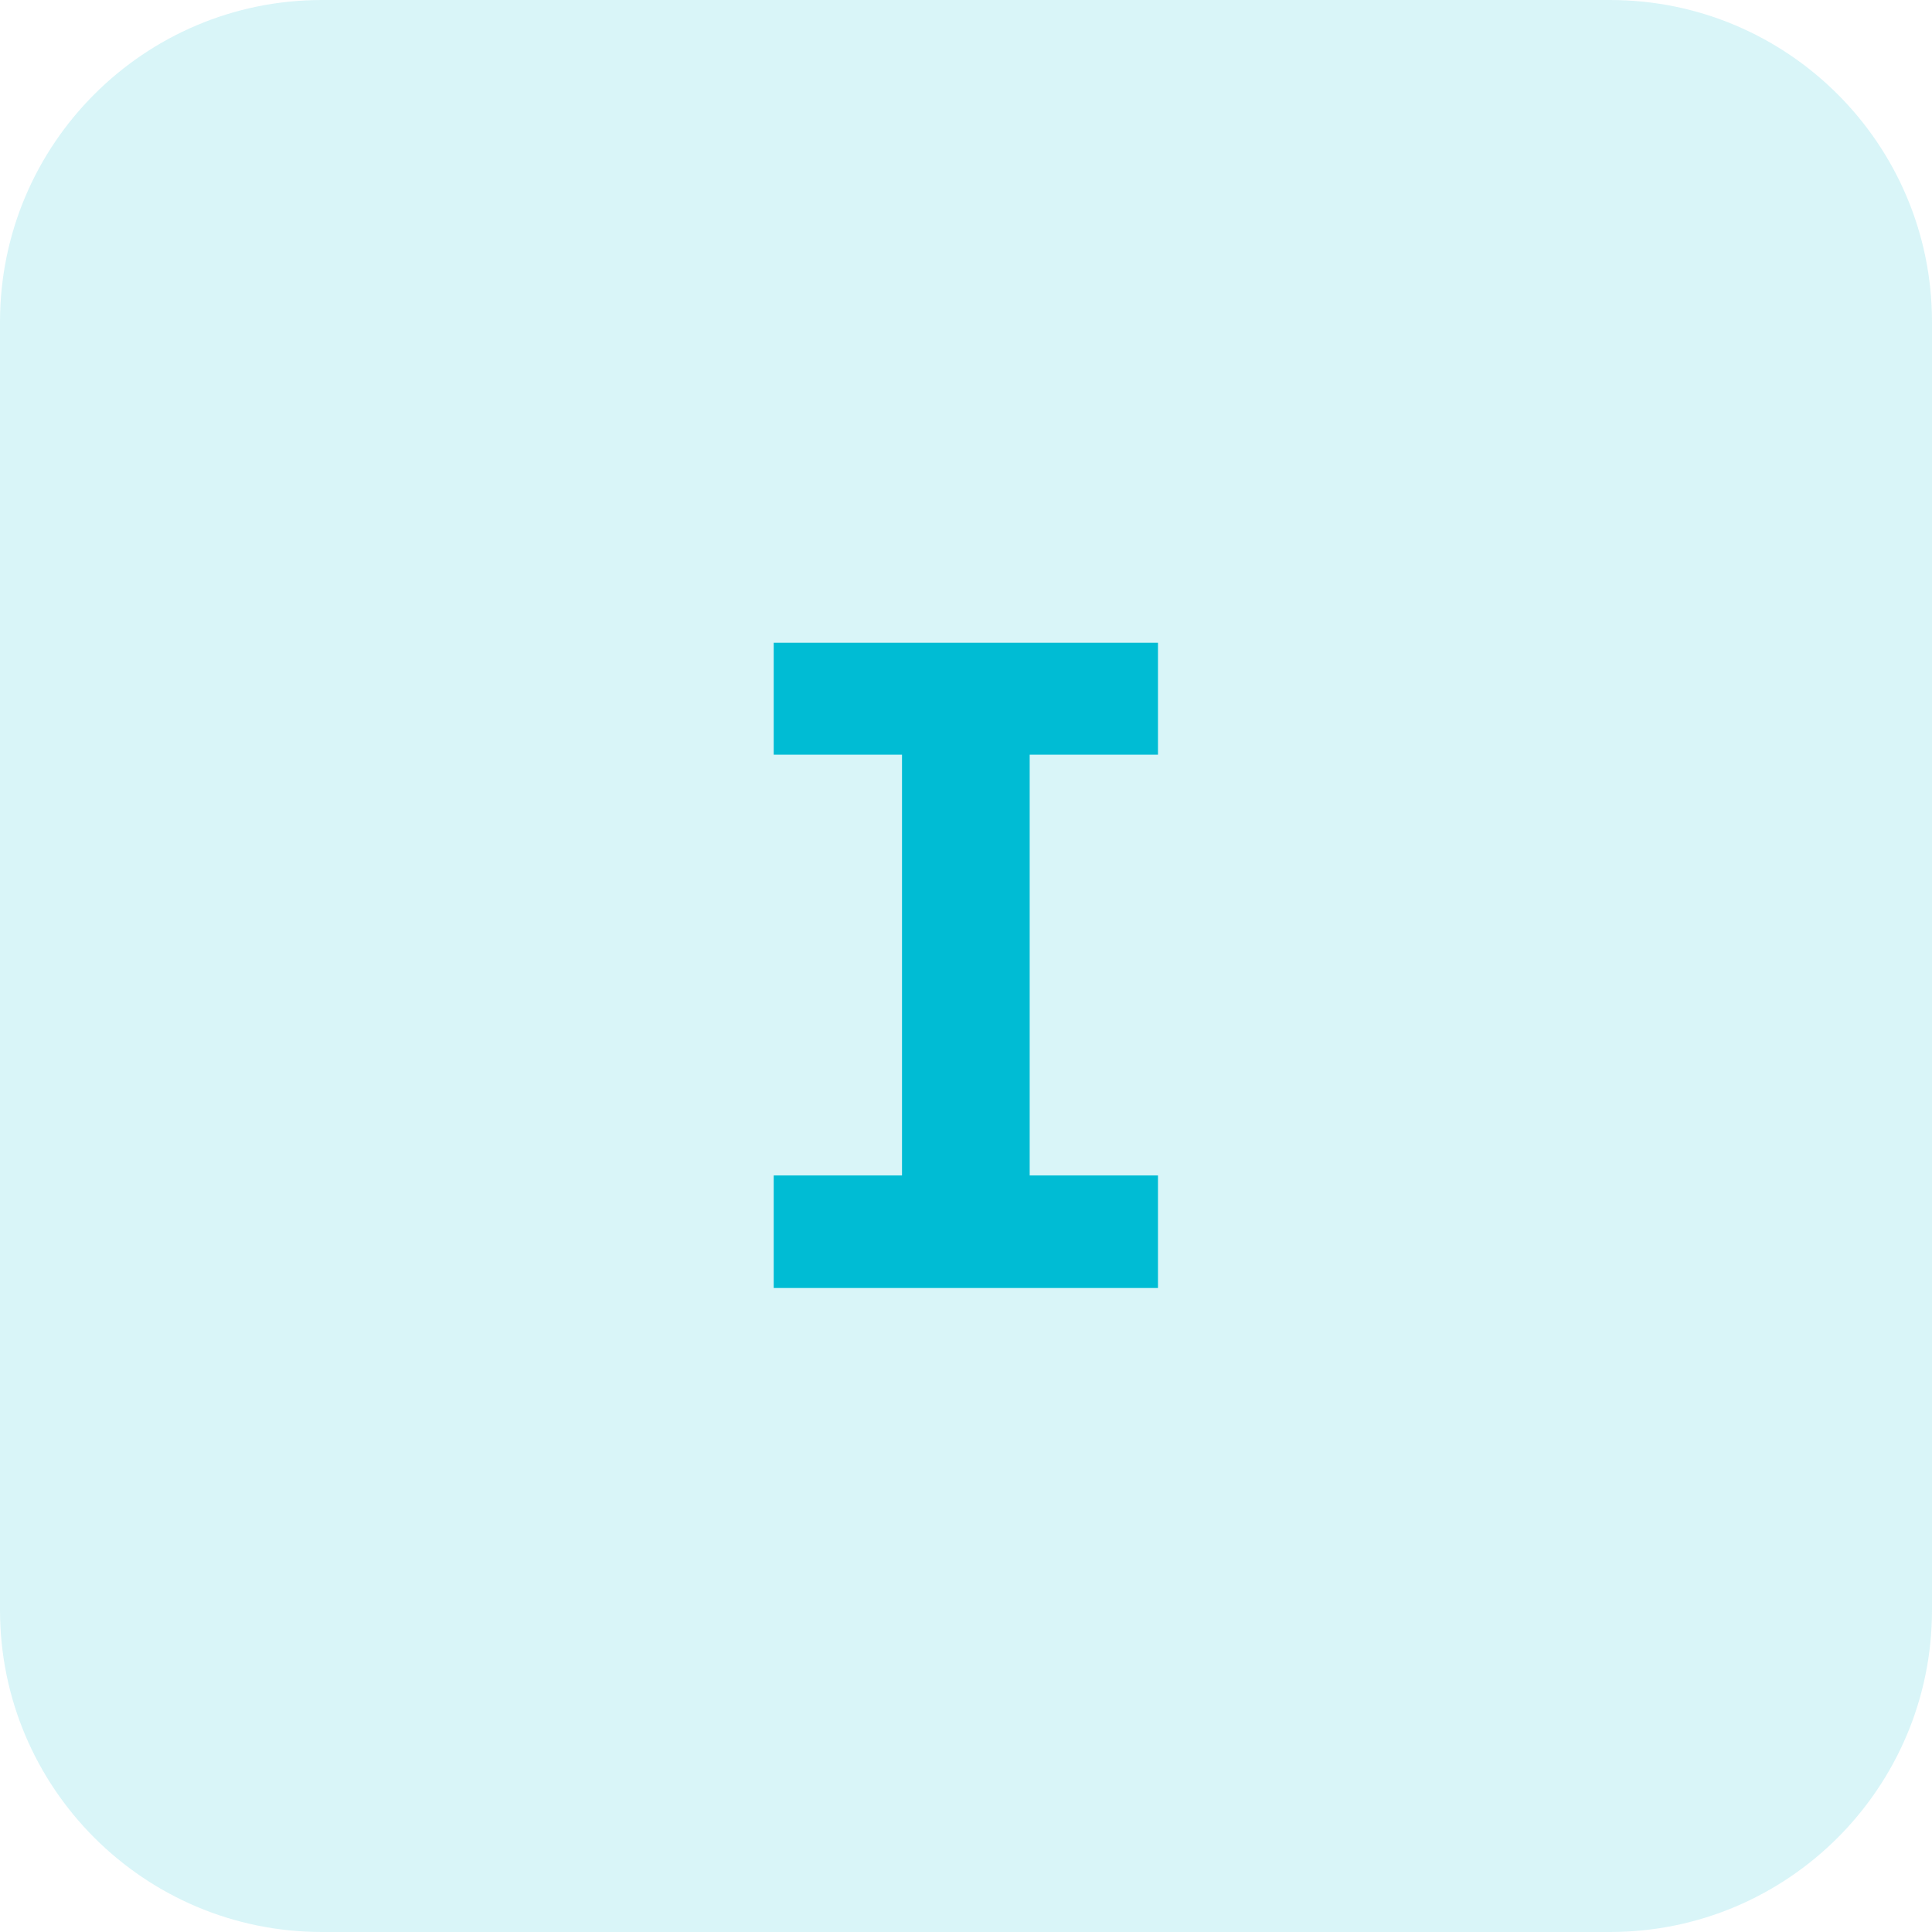
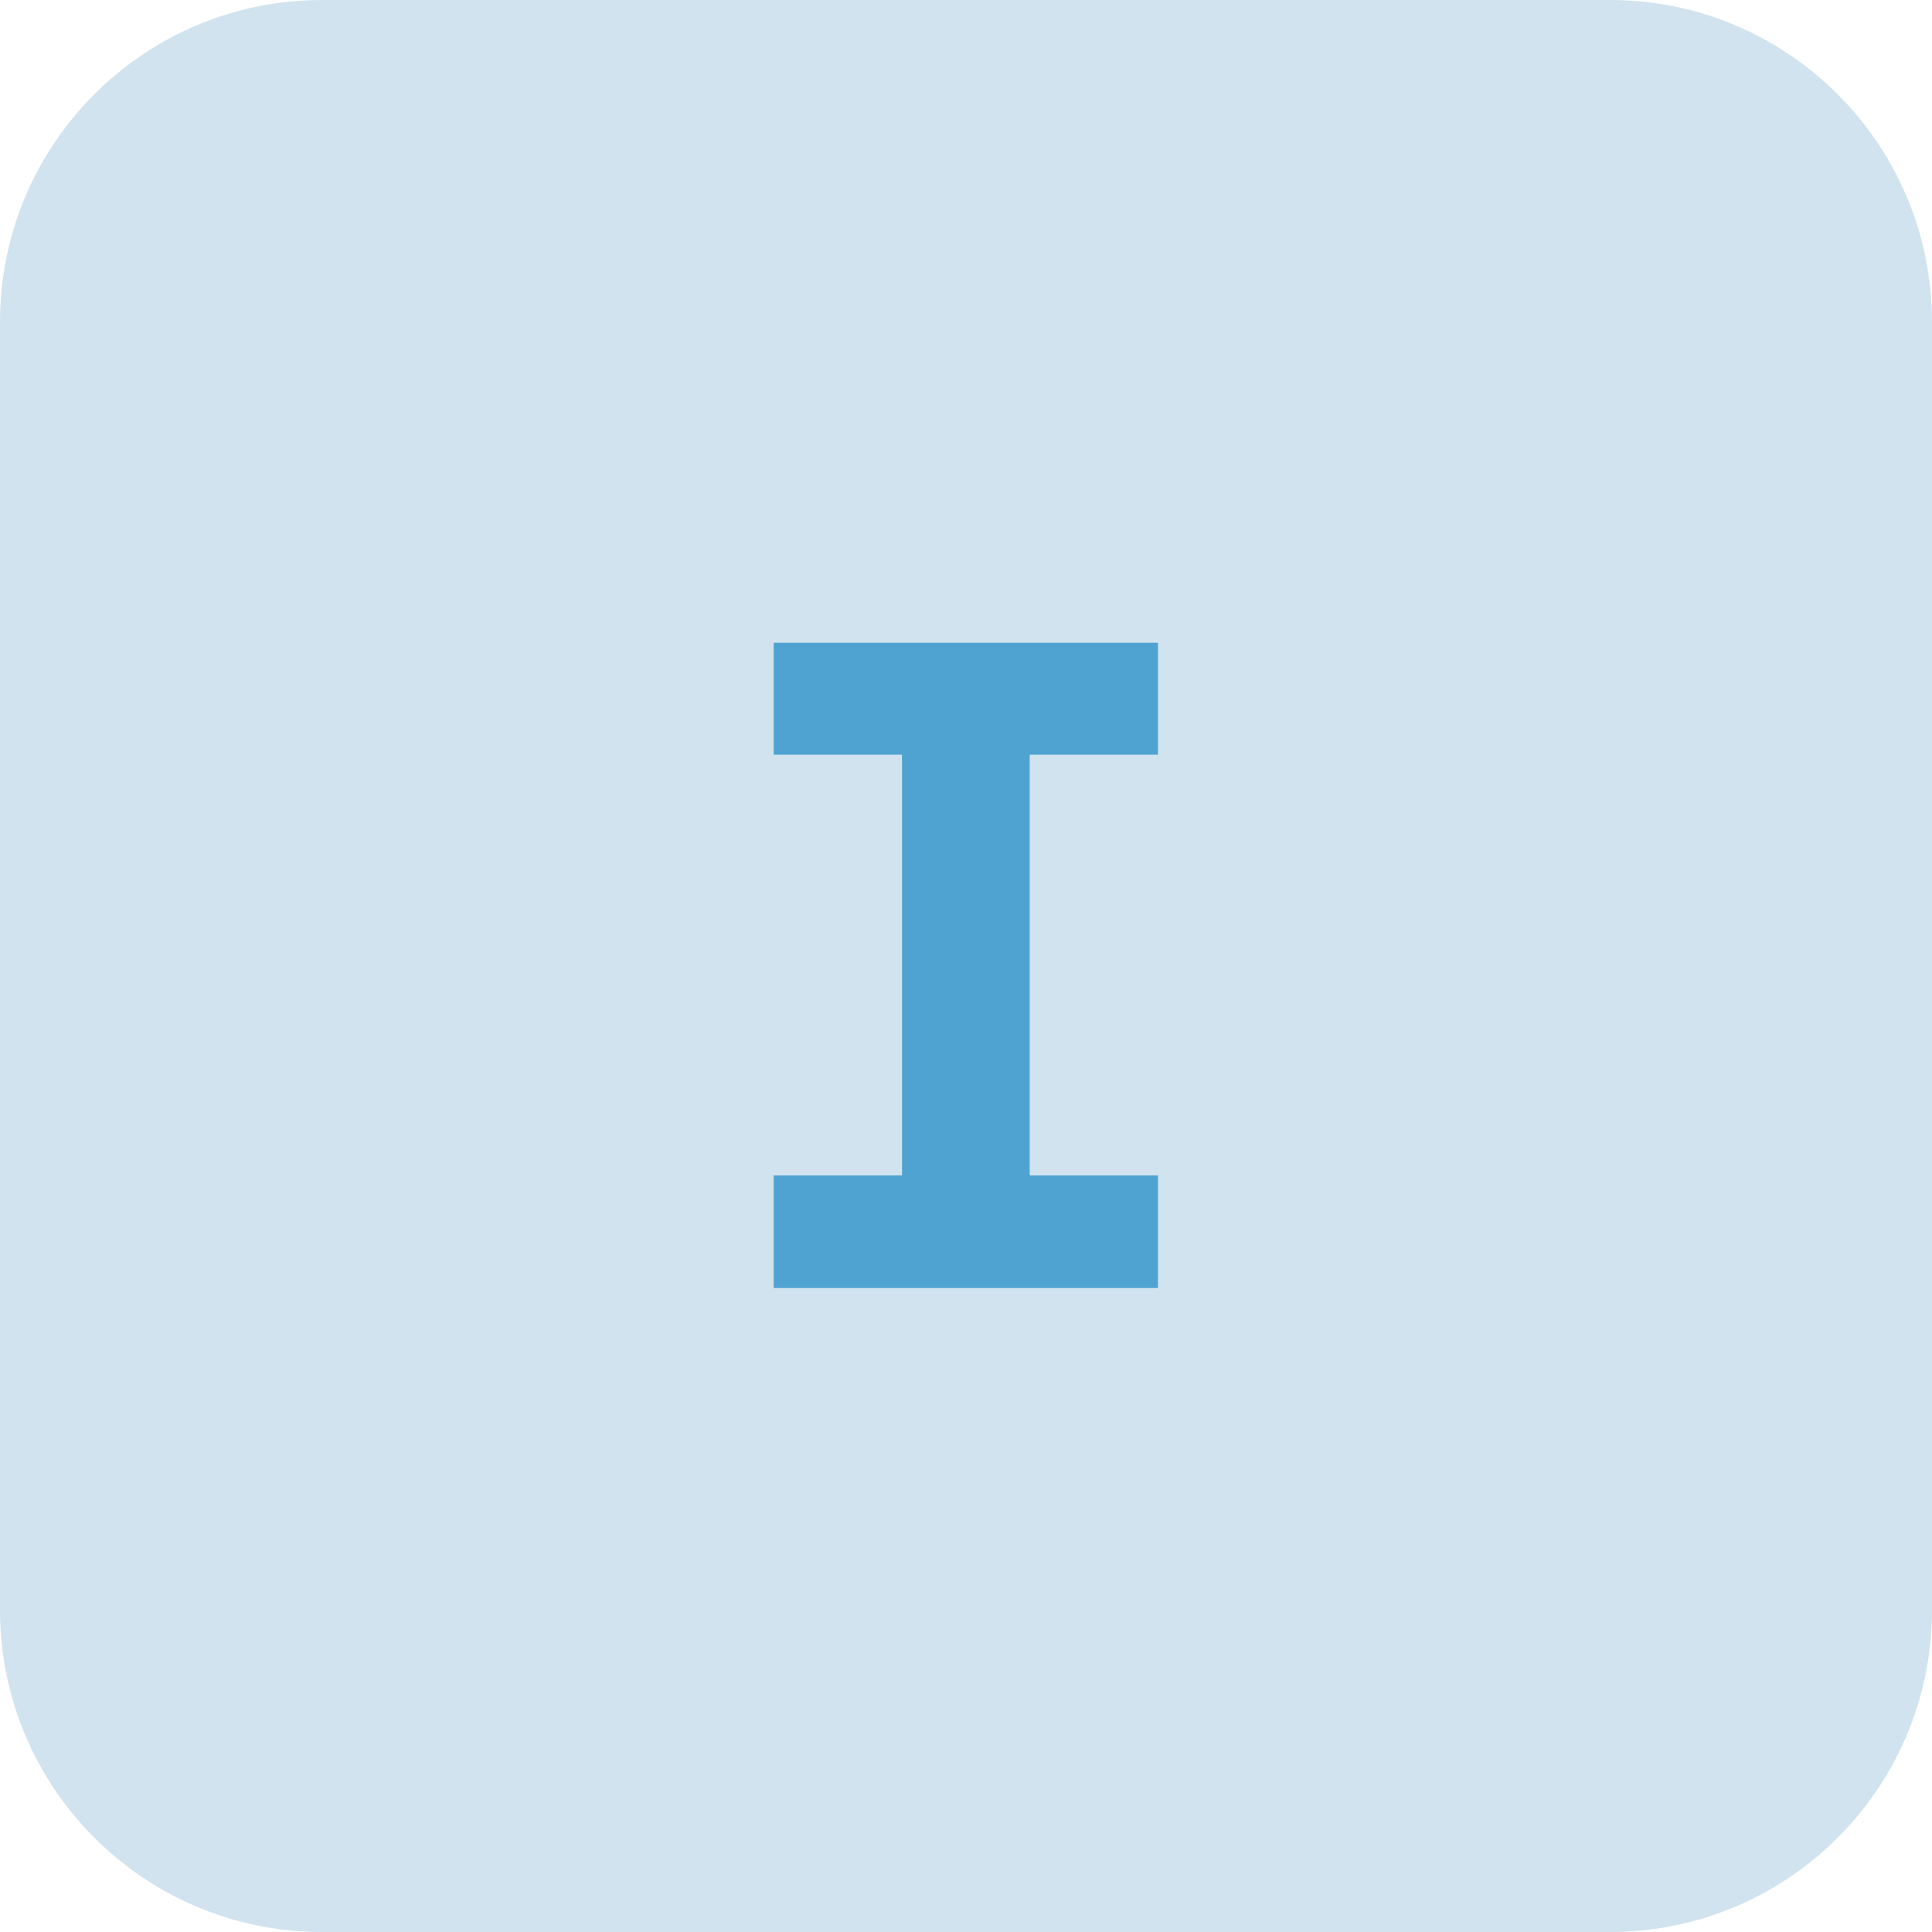
<svg xmlns="http://www.w3.org/2000/svg" viewBox="0 0 48 48" fill="none">
-   <rect width="48" height="48" rx="8" fill="#00BCD4" fill-opacity="0.15" />
-   <text x="24" y="32" text-anchor="middle" font-family="monospace" font-weight="bold" font-size="22" fill="#00BCD4">I</text>
+   <rect width="48" height="48" rx="8" fill="#1975AF" fill-opacity="0.2" />
+   <text x="24" y="32" text-anchor="middle" font-family="monospace" font-weight="bold" font-size="22" fill="#4FA3D1">I</text>
</svg>
